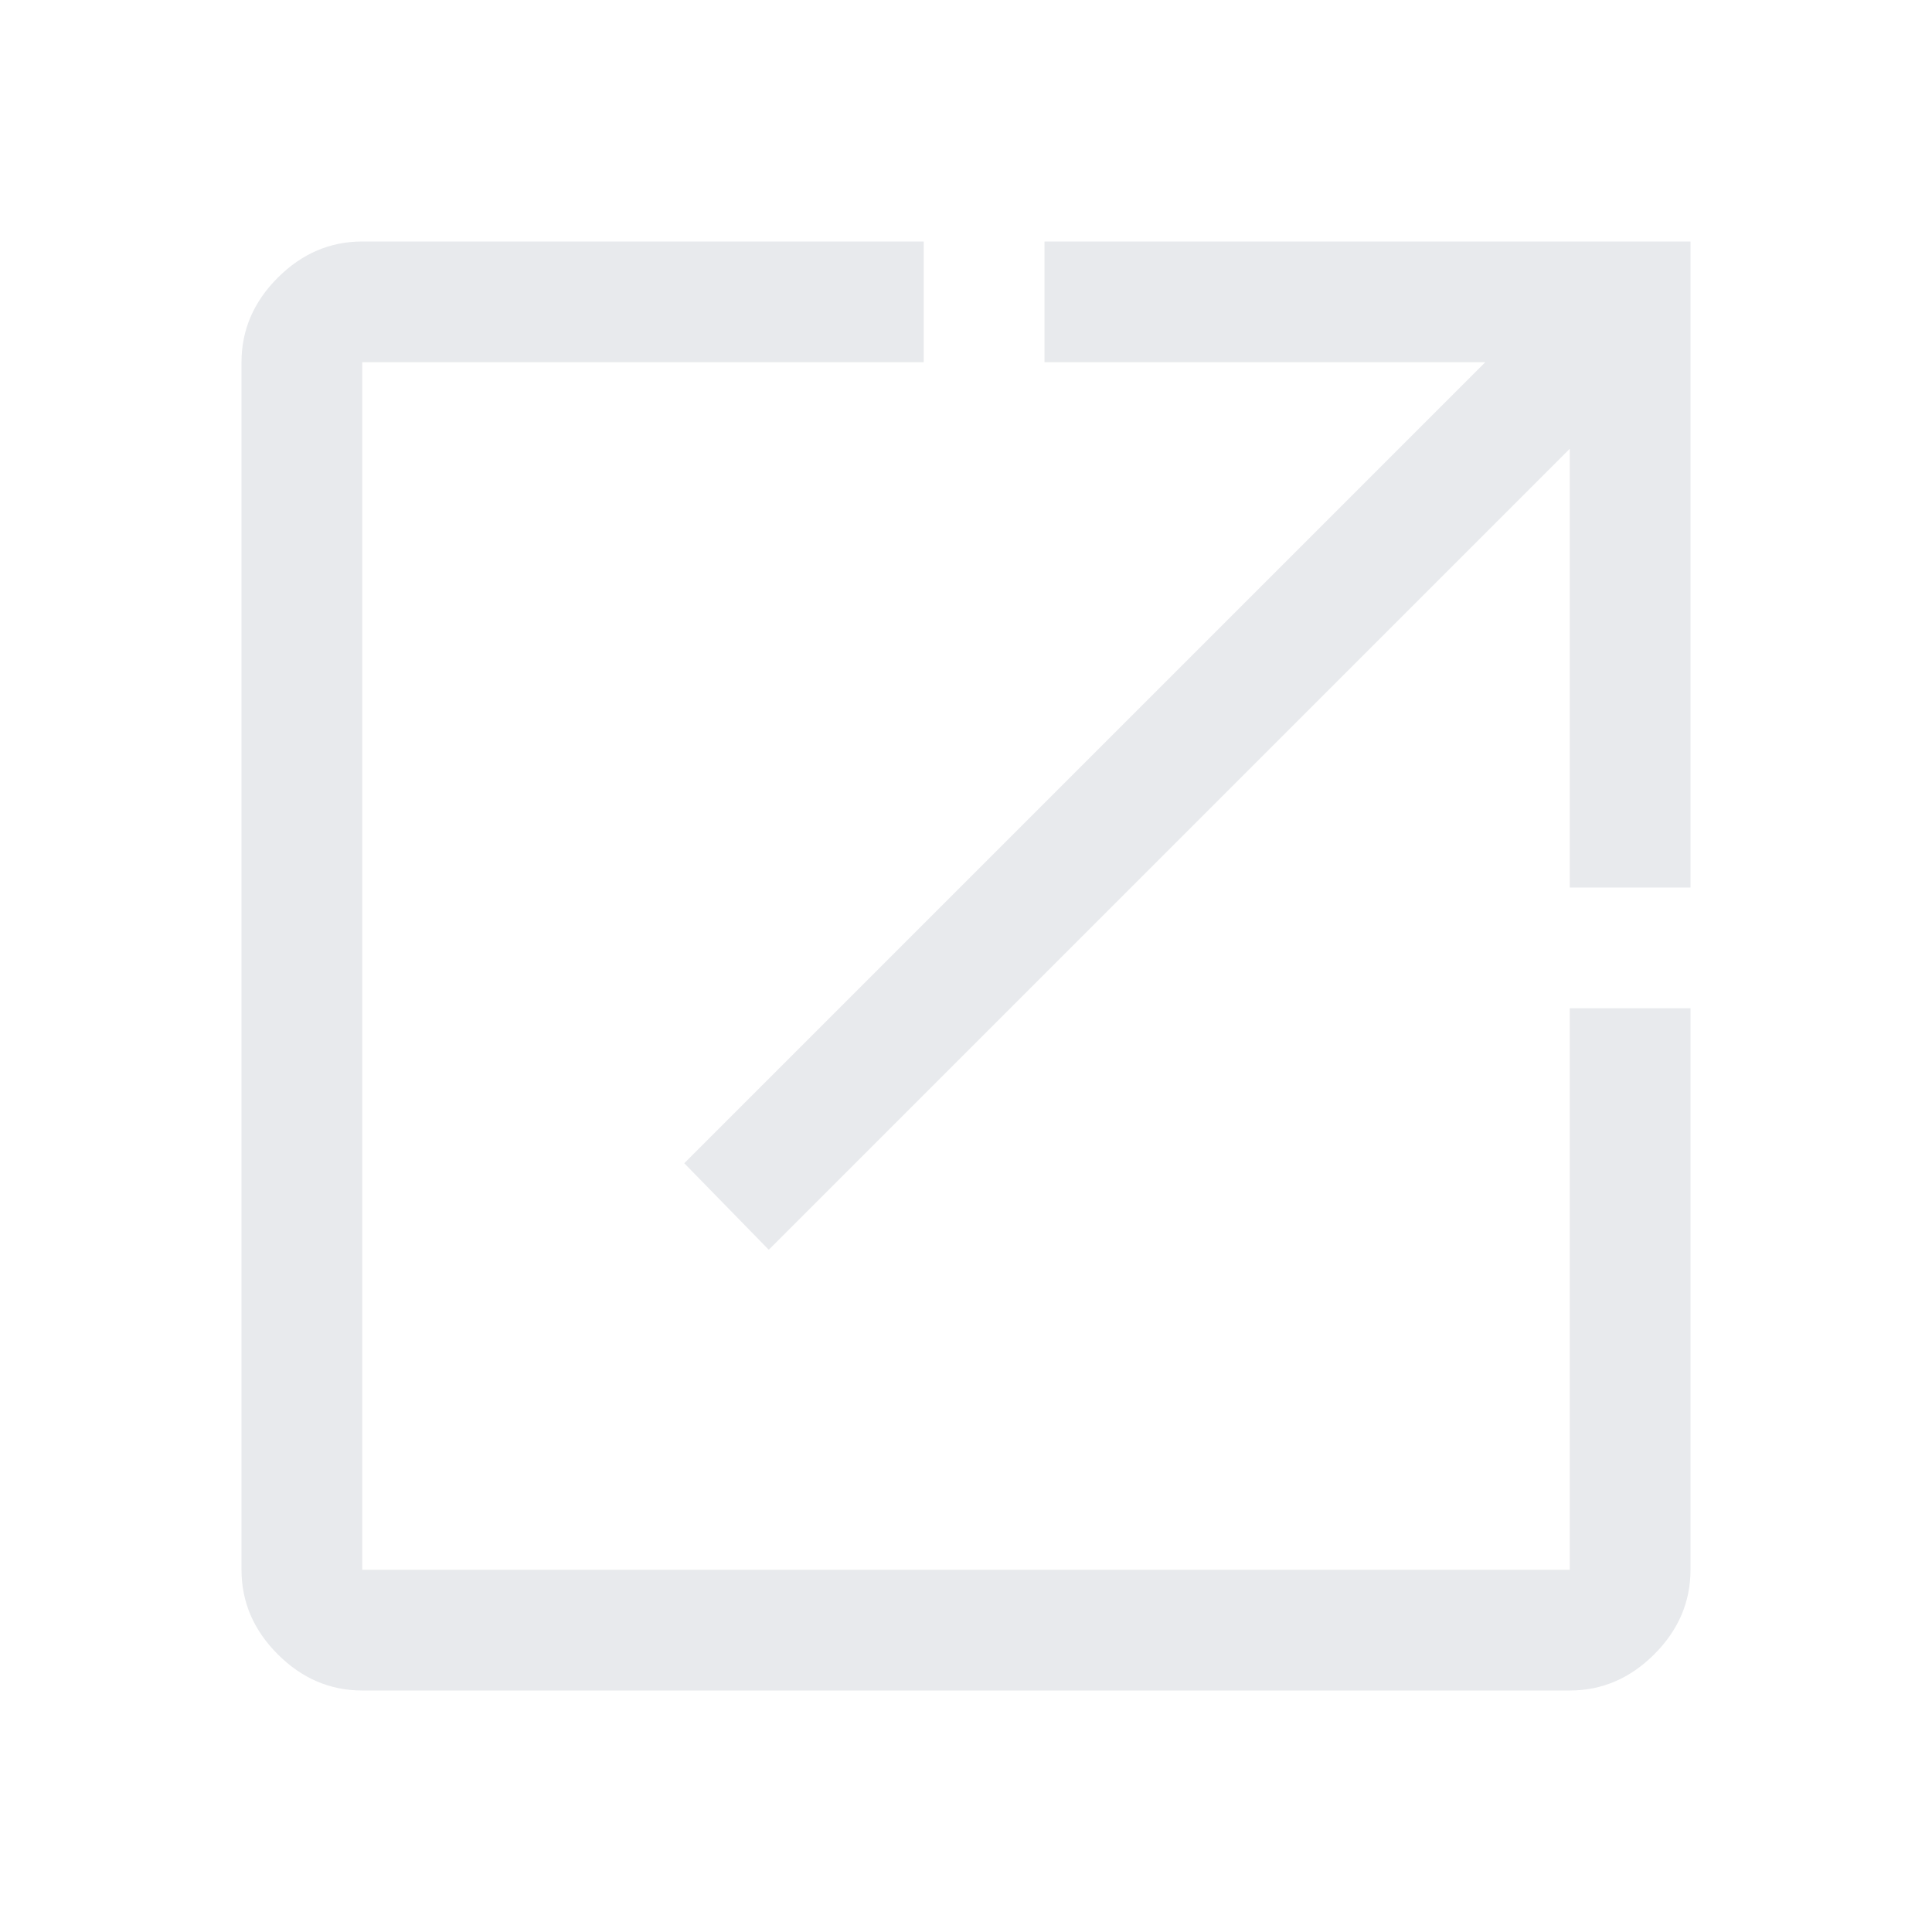
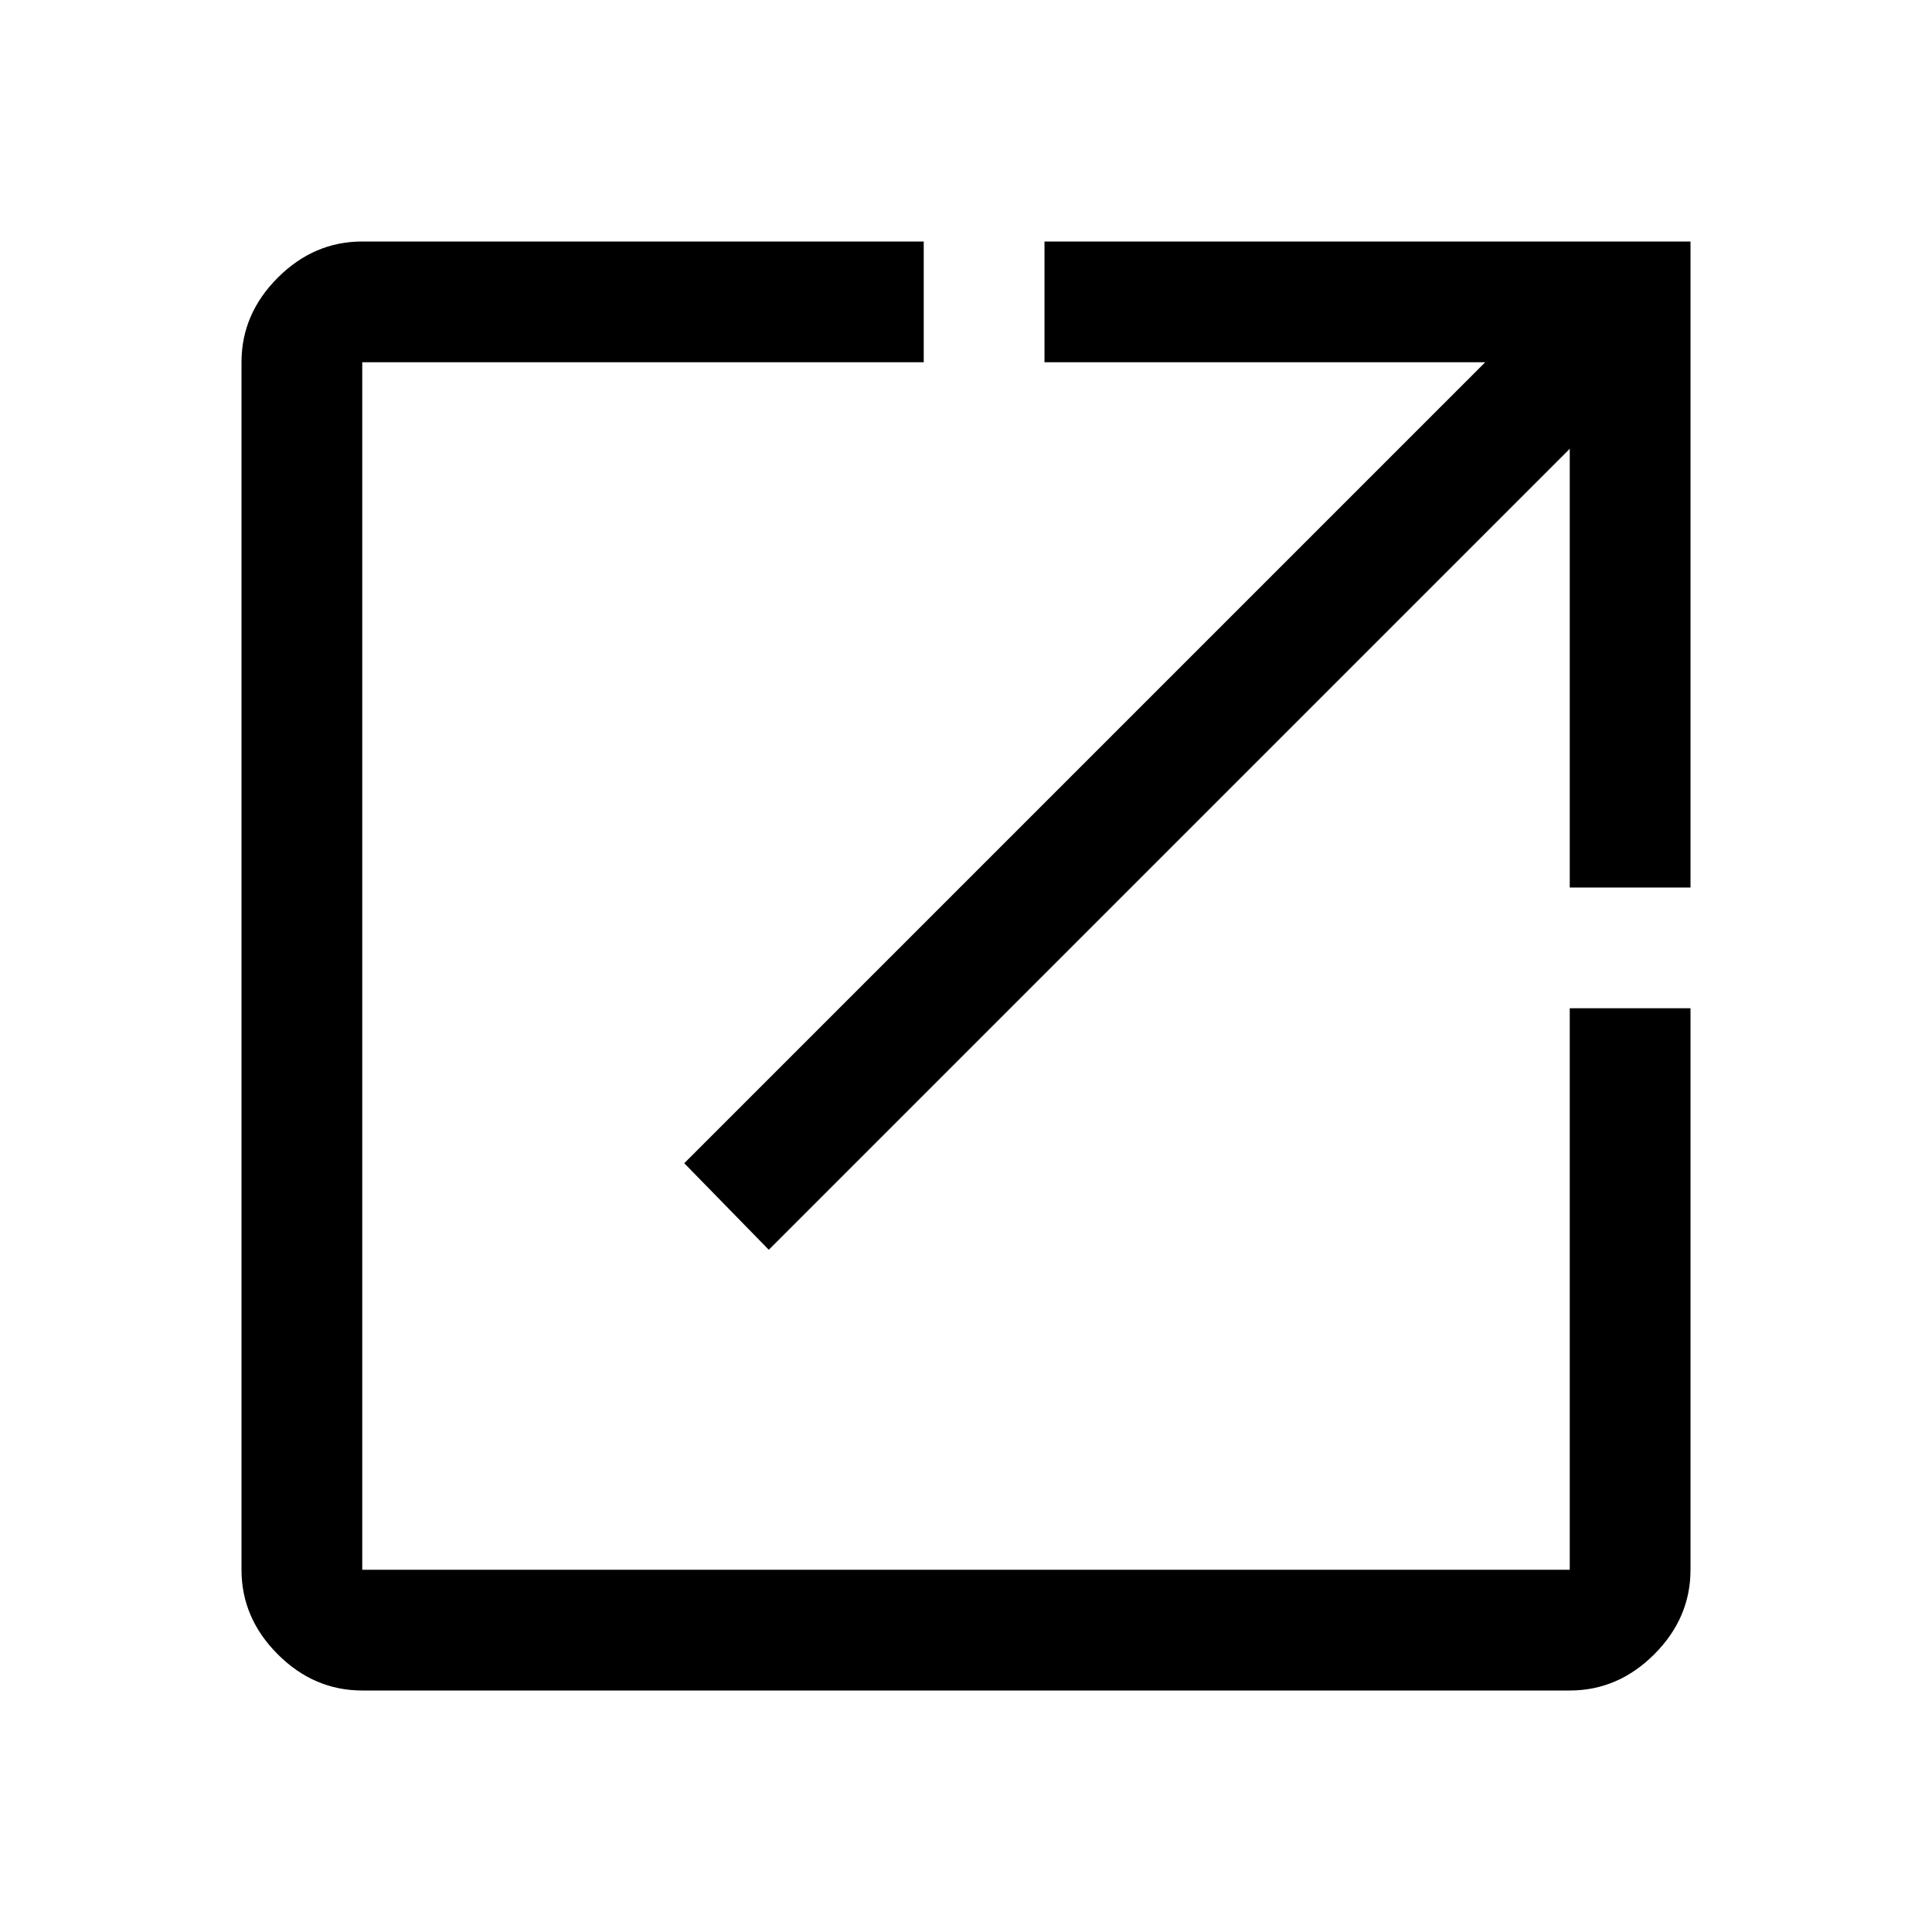
- <svg xmlns="http://www.w3.org/2000/svg" height="48px" viewBox="0 -960 960 960" width="48px" fill="#e8eaed">
+ <svg xmlns="http://www.w3.org/2000/svg" height="48px" viewBox="0 -960 960 960" width="48px" fill="currentColor">
  <path d="M180-120q-24 0-42-18t-18-42v-600q0-24 18-42t42-18h279v60H180v600h600v-279h60v279q0 24-18 42t-42 18H180Zm202-219-42-43 398-398H519v-60h321v321h-60v-218L382-339Z" />
</svg>
